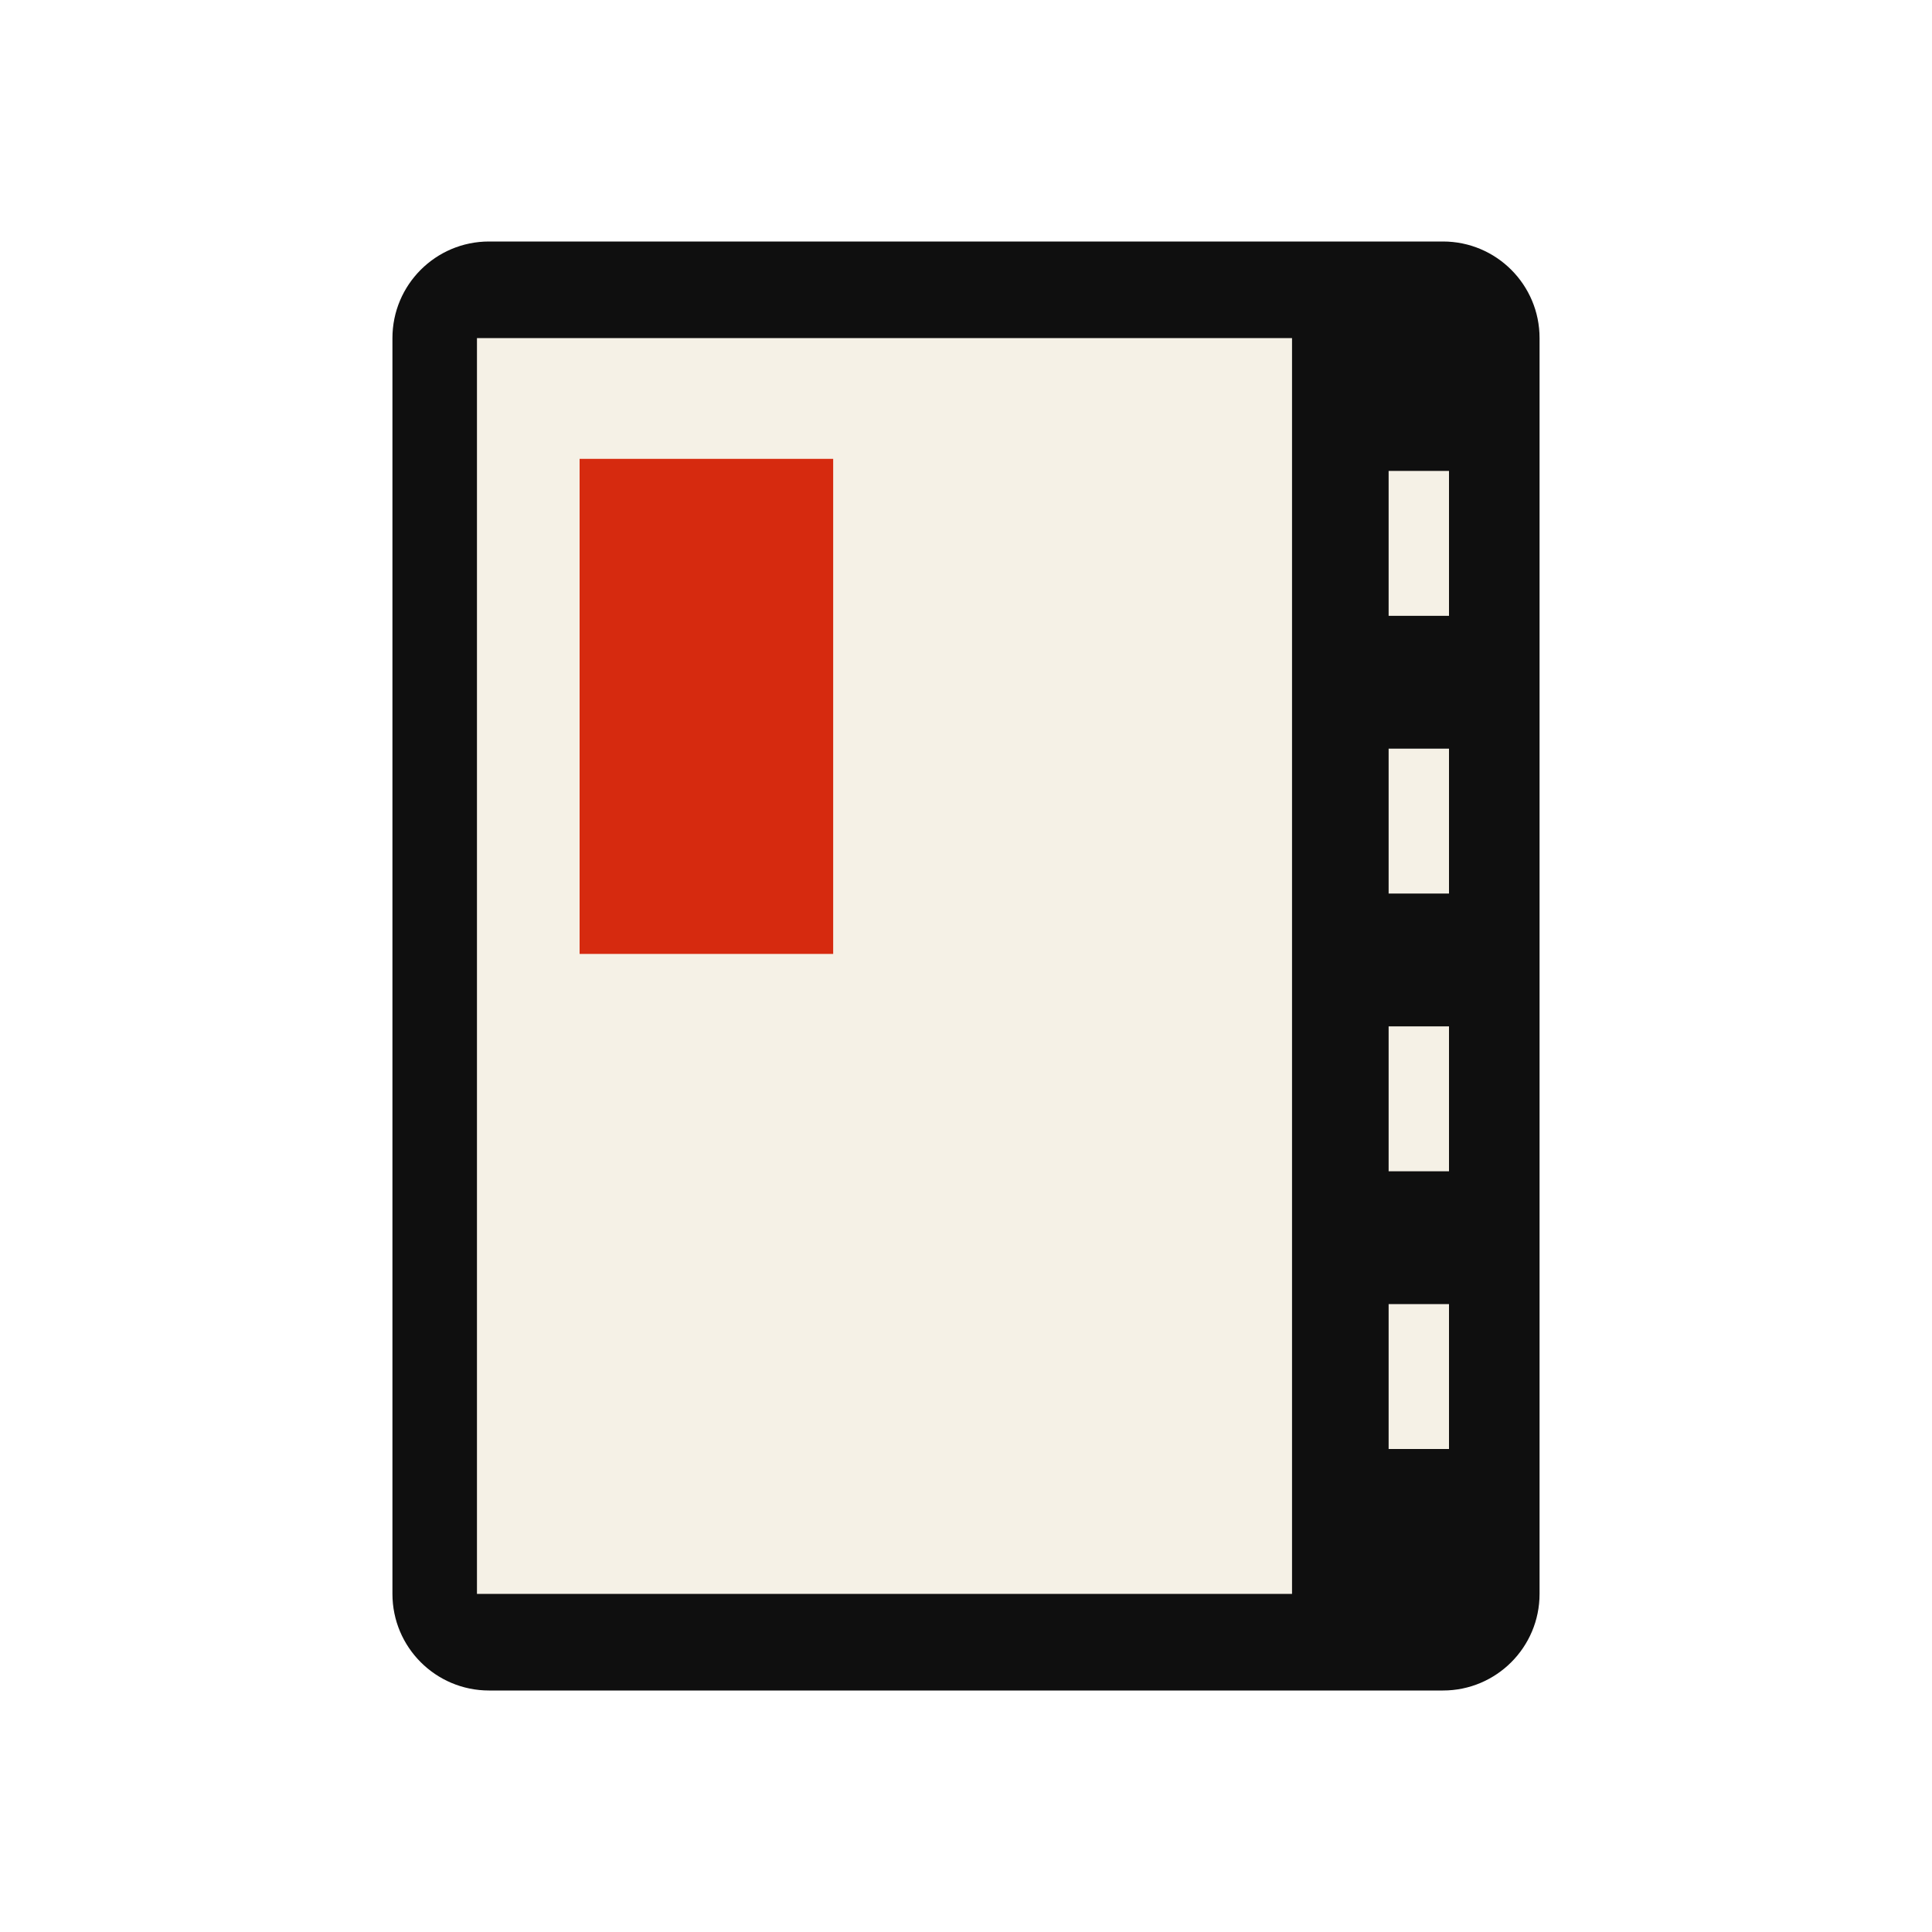
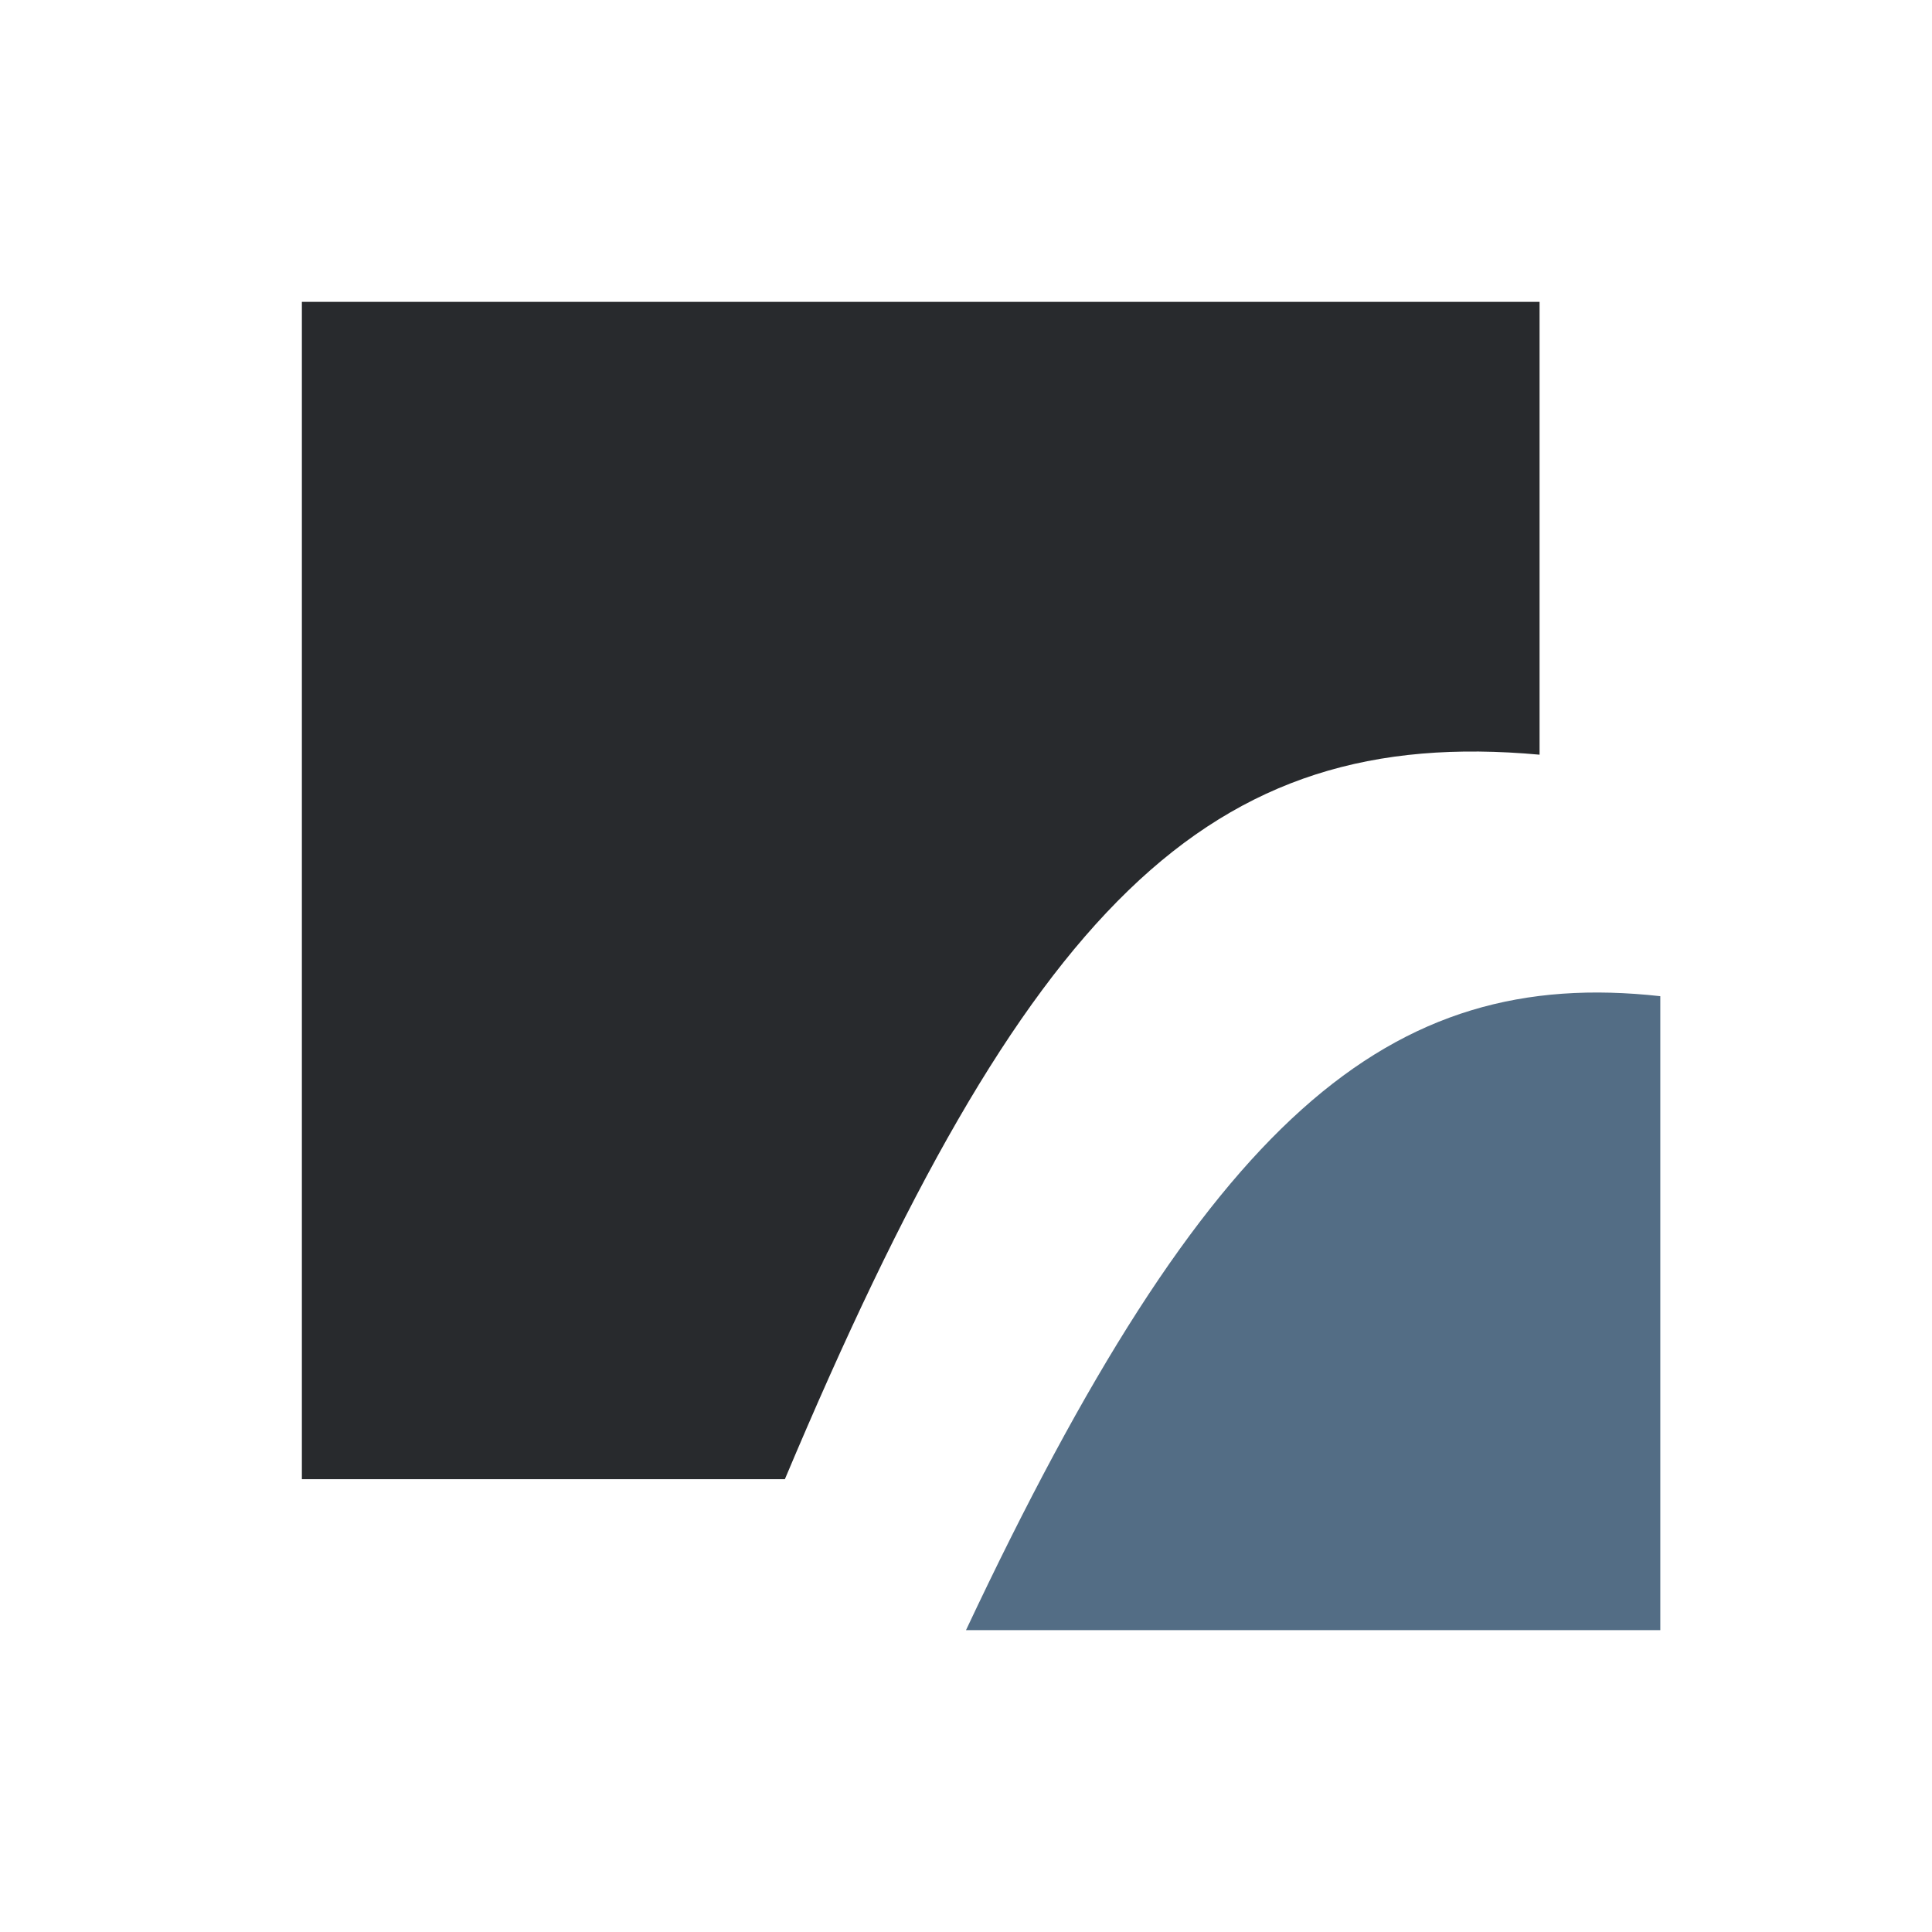
- <svg xmlns="http://www.w3.org/2000/svg" viewBox="0 0 32 32">
-   <path data-brand-part="cover" fill="#0F0F0F" d="M8.1 4h15.8A1.6 1.6 0 0 1 25.5 5.6v20.8a1.6 1.6 0 0 1-1.6 1.6H8.1A1.6 1.6 0 0 1 6.5 26.4V5.6A1.6 1.6 0 0 1 8.1 4Z" />
-   <path data-brand-part="pages" fill="#F5F1E6" d="M7.9 5.6h13.5v20.8H7.9Zm15.1 2.2h1v2.4h-1Zm0 4.6h1v2.4h-1Zm0 4.6h1v2.4h-1Zm0 4.6h1v2.4h-1Z" />
-   <path data-brand-part="obi" fill="#D62A0F" d="M9.6 7.6h4.2v8.2H9.6Z" />
+ <svg xmlns="http://www.w3.org/2000/svg" viewBox="0 0 64 64">
+   <path data-brand-part="page" fill="#282A2D" d="M10 10H51V25C40 24 34 30 26 49H10Z" />
+   <path data-brand-part="ribbon" fill="#536D85" d="M32 54C40 37 46 32 55 33V54Z" />
</svg>
